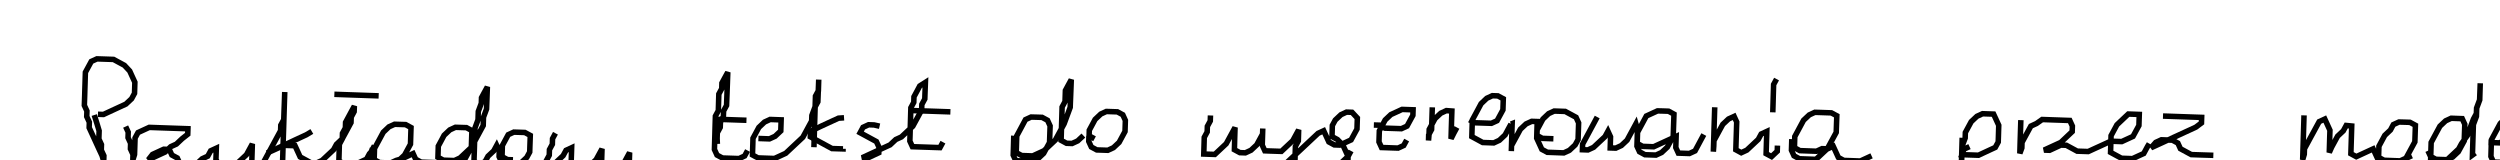
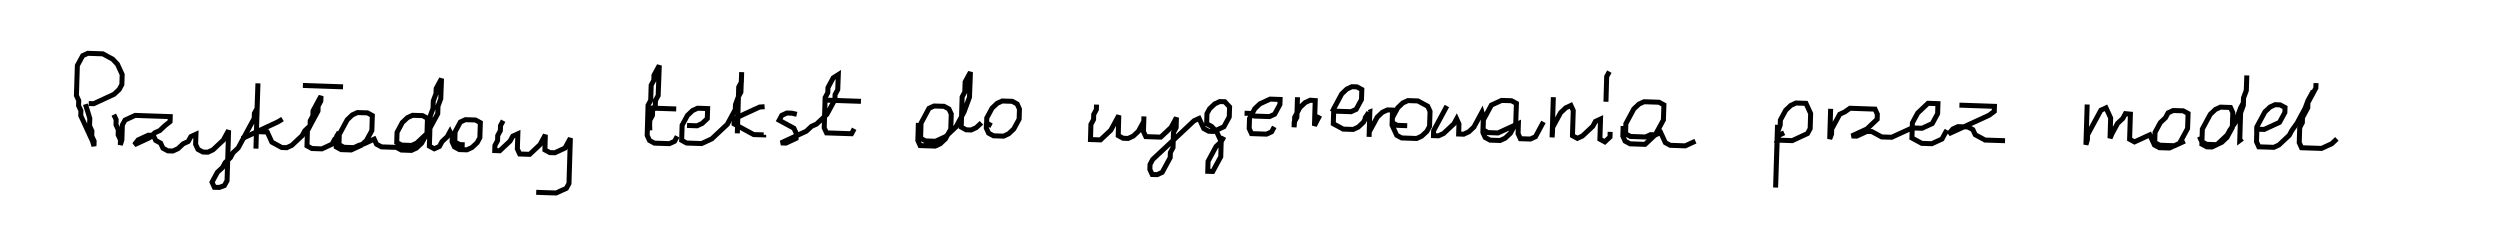
- <svg xmlns="http://www.w3.org/2000/svg" height="100%" version="1.2" width="100%" id="svg30">
+ <svg xmlns="http://www.w3.org/2000/svg" height="100" version="1.2" width="1000" id="svg30">
  <defs id="defs1" />
-   <path d="M 34.155 41.683 L 35.037 44.454 L 35.92 47.391 L 35.824 50.36 L 36.763 52.394 L 36.7 54.403 L 37.646 56.434 L 37.586 58.447 L 37 56.436 L 36.049 54.398 L 35.11 52.36 L 34.179 50.328 L 33.244 48.293 L 32.307 46.258 L 32.367 44.269 L 31.427 42.23 L 31.495 40.228 L 30.563 38.19 L 30.632 36.193 L 30.696 34.198 L 30.754 32.204 L 30.819 30.203 L 30.876 28.209 L 30.945 26.198 L 32.009 24.236 L 33.079 22.267 L 35.126 21.331 L 37.127 21.395 L 39.131 21.461 L 41.134 21.531 L 43.099 22.597 L 45.072 23.66 L 47.004 25.73 L 47.935 27.771 L 48.87 29.801 L 48.809 31.81 L 48.747 33.816 L 47.686 35.78 L 45.621 37.715 L 43.588 38.653 L 41.559 39.592 L 39.53 40.53 L 37.494 41.477 L 35.493 41.411 " fill="none" stroke="black" stroke-width="2" id="path1" />
-   <path d="M 45.527 45.859 L 46.461 47.88 L 46.393 49.891 L 47.323 51.92 L 47.26 53.935 L 48.189 55.962 L 48.13 57.974 L 48.75 55.997 L 48.816 53.997 L 48.878 51.997 L 48.943 49.998 L 50.008 48.037 L 52.042 47.096 L 54.079 46.161 L 56.081 46.229 L 58.084 46.3 L 60.087 46.37 L 62.089 46.441 L 64.092 46.508 L 66.095 46.577 L 68.097 46.645 L 68.031 48.649 L 65.984 50.262 L 63.916 52.212 L 61.883 53.144 L 59.824 55.096 L 57.794 56.03 L 55.773 56.967 L 53.738 57.902 L 55.265 55.953 L 57.304 55.016 L 59.337 54.076 L 61.341 54.141 L 62.278 56.179 L 64.243 57.245 L 65.178 59.279 L 67.15 60.344 L 69.151 60.403 L 71.184 59.469 L 73.246 57.533 L 75.283 56.594 L 76.346 54.641 L 78.383 53.703 L 78.316 55.704 L 78.248 57.721 L 79.18 59.746 L 81.146 60.811 L 83.142 60.877 L 85.179 59.934 L 87.247 57.997 L 89.312 56.059 L 90.376 54.103 L 91.439 52.148 L 91.378 54.15 L 91.315 56.166 L 91.254 58.177 L 91.193 60.188 L 91.133 62.197 L 91.069 64.21 L 91.007 66.224 L 90.946 68.238 L 90.884 70.25 L 90.821 72.263 L 89.759 74.221 L 87.74 74.974 L 85.744 74.921 L 84.81 72.876 L 85.873 70.905 L 86.939 68.931 L 89.008 66.998 L 90.076 65.025 L 92.147 63.085 L 93.208 61.118 L 95.276 59.177 L 96.336 57.212 L 97.403 55.246 L 98.465 53.278 L 99.527 51.318 L 100.601 49.341 L 101.672 47.364 L 101.743 45.357 L 102.813 43.379 L 102.886 41.37 L 102.957 39.368 L 103.034 37.359 L 103.104 35.35 L 103.176 33.344 L 103.115 35.344 L 103.047 37.35 L 102.985 39.362 L 102.89 42.366 L 102.829 44.377 L 102.77 46.385 L 102.675 49.386 L 102.614 51.397 L 102.551 53.412 L 102.492 55.424 L 102.433 57.436 L 102.373 59.456 " fill="none" stroke="black" stroke-width="2" id="path2" />
-   <path d="M 112.999 47.641 L 110.966 48.856 L 108.933 49.797 L 106.904 50.732 L 104.883 51.686 L 102.852 52.622 L 100.836 53.575 L 98.807 54.512 L 96.782 55.447 L 98.823 54.529 L 100.857 53.598 L 102.894 52.66 L 104.895 52.727 L 106.892 52.797 L 107.826 54.83 L 108.759 56.864 L 110.726 57.936 L 112.693 59.005 L 114.692 59.075 L 116.726 58.137 L 118.793 56.196 L 120.86 54.256 L 121.923 52.289 L 123.99 50.346 L 125.054 48.387 L 126.121 46.41 L 127.186 44.437 L 127.26 42.431 L 128.325 40.45 L 128.403 38.445 L 127.329 40.403 L 126.274 42.366 L 125.213 44.332 L 125.154 46.341 L 124.091 48.303 L 124.031 50.316 L 122.973 52.283 L 122.912 54.301 L 122.851 56.321 L 122.793 58.334 L 124.758 59.404 L 126.752 59.477 L 128.748 59.546 L 130.78 58.608 L 132.815 57.668 L 133.878 55.69 L 134.91 54.722 L 134.947 53.557 L 134.946 53.576 " fill="none" stroke="black" stroke-width="2" id="path3" />
-   <path d="M 121.158 34.167 L 123.192 34.247 L 125.192 34.317 L 127.194 34.385 L 129.197 34.454 L 131.198 34.524 L 133.202 34.594 L 135.207 34.663 L 137.21 34.733 " fill="none" stroke="black" stroke-width="2" id="path4" />
-   <path d="M 135.677 52.787 L 134.623 54.748 L 134.561 56.765 L 134.498 58.784 L 136.468 59.852 L 138.467 59.916 L 140.466 59.986 L 142.504 59.048 L 144.54 58.108 L 146.606 56.173 L 147.676 54.203 L 148.738 52.246 L 148.804 50.237 L 148.866 48.227 L 148.933 46.216 L 146.97 45.147 L 144.972 45.087 L 142.977 45.027 L 140.945 45.954 L 138.886 47.908 L 137.827 49.869 L 136.767 51.834 L 135.702 53.807 L 135.644 55.822 L 135.581 57.842 L 137.548 58.91 L 139.548 58.983 L 141.552 59.055 L 143.588 58.12 L 145.612 57.537 L 147.649 56.596 L 149.683 55.653 L 150.615 57.69 L 152.584 58.752 L 154.582 58.821 L 156.582 58.89 L 158.573 58.95 L 160.542 60.023 L 162.547 60.089 L 164.55 60.162 L 166.583 59.223 L 168.648 57.285 L 169.725 55.311 L 170.796 53.338 L 170.858 51.333 L 170.926 49.326 L 170.99 47.319 L 169.019 46.253 L 167.022 46.189 L 165.019 46.128 L 162.987 47.067 L 160.925 49.015 L 159.877 50.98 L 158.816 52.95 L 158.752 54.965 L 158.691 56.977 L 160.661 58.044 L 162.668 58.11 L 164.665 58.179 L 166.7 57.242 L 168.768 55.302 L 170.837 53.361 L 171.901 51.397 L 172.964 49.433 L 174.031 47.457 L 175.098 45.483 L 175.194 42.483 L 176.301 39.507 L 176.378 37.502 L 176.453 35.494 L 176.527 33.486 L 176.601 31.479 L 175.526 33.443 L 174.468 35.412 L 174.406 37.42 L 173.31 40.385 L 173.212 43.386 L 172.118 46.354 L 172.056 48.366 L 171.993 50.383 L 171.935 52.399 L 171.878 54.415 L 171.814 56.432 L 171.752 58.448 L 173.72 59.517 L 175.761 58.581 L 176.835 56.604 L 178.9 54.669 L 179.975 52.691 L 180.907 54.726 L 180.844 56.739 L 181.776 58.767 L 183.747 59.837 L 186.761 59.936 L 188.805 58.993 L 190.872 57.058 L 191.944 55.085 L 192.007 53.081 L 192.079 51.073 L 192.146 49.066 L 190.184 48.002 L 188.186 47.935 L 186.185 47.874 L 184.154 48.811 L 183.094 50.776 L 182.034 52.737 L 181.978 54.749 L 181.918 56.764 L 183.884 57.835 L 185.881 57.907 " fill="none" stroke="black" stroke-width="2" id="path5" />
-   <path d="M 201.27 48.281 L 200.209 50.25 L 200.146 52.266 L 199.086 54.231 L 199.027 56.241 L 197.963 58.209 L 197.904 60.228 L 199.906 60.302 L 201.973 58.359 L 204.039 56.421 L 205.105 54.466 L 207.139 53.525 L 207.078 55.526 L 207.005 57.552 L 206.945 59.567 L 207.876 61.594 L 209.878 61.665 L 211.877 61.734 L 213.942 59.798 L 216.006 57.859 L 217.079 55.886 L 218.144 53.933 L 218.081 55.936 L 218.022 57.952 L 217.964 59.97 L 219.938 61.036 L 221.935 61.106 L 223.969 60.164 L 226.006 59.226 L 227.076 57.252 L 228.147 55.277 L 228.083 57.285 L 228.02 59.301 L 227.959 61.309 L 227.897 63.324 L 227.839 65.333 L 227.776 67.346 L 227.715 69.358 L 227.656 71.371 L 227.596 73.387 L 226.529 75.345 L 224.497 76.253 L 222.474 77.182 L 220.479 77.13 L 218.485 77.069 L 216.488 76.994 L 214.482 76.924 " fill="none" stroke="black" stroke-width="2" id="path6" />
-   <path d="M 259.934 52.151 L 259.848 50.162 L 259.919 48.118 L 260.979 46.163 L 261.061 44.159 L 262.124 42.196 L 262.196 40.19 L 263.266 38.213 L 263.34 36.207 L 263.419 34.2 L 263.494 32.196 L 263.571 30.189 L 263.641 28.185 L 263.718 26.18 L 262.644 28.138 L 261.585 30.102 L 261.528 32.116 L 260.467 34.079 L 260.405 36.094 L 260.345 38.108 L 260.286 40.117 L 259.225 42.082 L 259.164 44.094 L 259.105 46.107 L 259.051 48.122 L 258.992 50.136 L 258.931 52.146 L 258.874 54.159 L 259.806 56.188 L 261.772 57.253 L 263.771 57.323 L 265.775 57.388 L 267.777 57.458 L 269.813 56.52 L 270.884 54.542 " fill="none" stroke="black" stroke-width="2" id="path7" />
-   <path d="M 258.448 43.17 L 260.467 43.243 L 262.471 43.308 L 264.475 43.375 L 266.478 43.444 L 268.48 43.513 L 270.484 43.579 " fill="none" stroke="black" stroke-width="2" id="path8" />
-   <path d="M 274.811 50.176 L 276.813 50.249 L 278.814 50.319 L 280.857 49.384 L 282.919 47.443 L 282.985 45.44 L 283.052 43.433 L 281.051 43.36 L 279.058 43.289 L 277.028 44.223 L 274.967 46.175 L 273.912 48.14 L 272.846 50.104 L 272.788 52.123 L 272.725 54.134 L 272.663 56.146 L 274.633 57.215 L 276.632 57.288 L 278.632 57.358 L 280.63 57.428 L 282.669 56.491 L 284.705 55.55 L 286.772 53.613 L 288.84 51.675 L 290.909 49.735 L 291.978 47.769 L 293.042 45.8 L 294.108 43.839 L 294.183 41.83 L 295.285 38.859 L 296.354 36.881 L 296.433 34.878 L 296.511 32.868 L 296.589 30.858 L 296.666 28.851 L 296.604 30.854 L 296.544 32.864 L 295.485 34.828 L 295.423 36.837 L 295.362 38.849 L 295.299 40.864 L 295.244 42.879 L 295.184 44.89 L 295.121 46.906 L 295.063 48.919 L 295.002 50.925 L 294.944 52.939 L 294.93 53.34 " fill="none" stroke="black" stroke-width="2" id="path9" />
-   <path d="M 305.84 42.685 L 303.831 42.822 L 301.795 43.757 L 299.768 44.691 L 297.739 45.628 L 295.716 46.581 L 293.695 47.535 L 293.623 49.56 L 295.582 50.632 L 297.542 51.699 L 299.505 52.766 L 301.472 53.831 L 303.469 53.894 L 305.469 53.954 L 305.469 53.925 " fill="none" stroke="black" stroke-width="2" id="path10" />
-   <path d="M 318.719 45.73 L 316.738 45.276 L 314.743 45.205 L 312.72 46.133 L 311.665 48.098 L 313.635 49.161 L 315.602 50.23 L 317.566 51.295 L 318.502 53.33 L 318.435 55.349 L 316.401 56.299 L 314.367 57.242 L 312.365 57.169 L 314.392 56.236 L 316.424 55.299 L 318.455 54.362 L 320.49 53.427 L 322.521 52.493 L 324.585 50.558 L 326.629 49.622 L 328.692 47.685 L 330.756 45.746 L 331.826 43.781 L 332.889 41.826 L 333.957 39.849 L 334.033 37.84 L 335.101 35.861 L 335.172 33.857 L 335.249 31.851 L 335.326 29.842 L 333.283 31.139 L 332.231 33.106 L 331.176 35.067 L 331.113 37.077 L 330.053 39.048 L 329.994 41.062 L 329.935 43.076 L 329.875 45.092 L 329.812 47.104 L 329.752 49.115 L 329.688 51.131 L 330.618 53.158 L 332.621 53.223 L 334.618 53.289 L 336.621 53.353 L 338.619 53.421 L 340.614 53.485 L 341.683 51.511 " fill="none" stroke="black" stroke-width="2" id="path11" />
-   <path d="M 329.359 40.027 L 331.373 40.09 L 333.373 40.16 L 336.37 40.256 L 338.374 40.325 L 340.377 40.393 L 342.379 40.463 L 344.383 40.531 " fill="none" stroke="black" stroke-width="2" id="path12" />
-   <path d="M 369.305 50.304 L 367.316 50.173 L 367.26 52.183 L 367.202 54.196 L 367.138 56.206 L 368.066 58.236 L 370.068 58.302 L 372.07 58.369 L 374.07 58.434 L 376.103 57.501 L 378.173 55.561 L 379.235 53.608 L 380.302 51.655 L 380.372 49.646 L 380.44 47.641 L 380.509 45.629 L 379.581 43.591 L 377.616 42.529 L 375.619 42.463 L 373.617 42.411 L 371.592 43.341 L 370.534 45.31 L 369.481 47.28 L 368.421 49.246 L 368.355 51.265 L 368.296 53.279 L 368.231 55.291 L 370.197 56.36 L 372.198 56.431 L 374.198 56.505 L 376.232 55.566 L 378.269 54.629 L 380.336 52.689 L 382.4 50.753 L 383.464 48.789 L 384.529 46.821 L 385.597 44.844 L 386.695 41.872 L 387.792 38.902 L 387.866 36.897 L 387.949 34.887 L 388.028 32.877 L 388.107 30.871 L 388.18 28.863 L 387.105 30.825 L 386.046 32.787 L 385.979 34.797 L 385.915 36.809 L 384.856 38.778 L 384.797 40.792 L 384.737 42.806 L 384.675 44.817 L 384.617 46.828 L 384.557 48.843 L 384.495 50.855 L 386.463 51.92 L 388.461 51.993 L 390.505 51.057 L 392.572 49.118 " fill="none" stroke="black" stroke-width="2" id="path13" />
-   <path d="M 394.569 49.228 L 394.519 51.237 L 395.446 53.264 L 397.42 54.326 L 399.424 54.389 L 401.422 54.459 L 403.453 53.519 L 405.518 51.582 L 406.587 49.607 L 407.651 47.636 L 407.717 45.63 L 407.781 43.627 L 406.855 41.588 L 404.896 40.525 L 402.898 40.46 L 400.9 40.393 L 398.875 41.324 L 396.818 43.267 L 395.762 45.232 L 394.702 47.198 L 394.645 49.218 L 396.615 50.286 " fill="none" stroke="black" stroke-width="2" id="path14" />
-   <path d="M 438.617 41.839 L 438.548 43.826 L 437.485 45.791 L 437.426 47.806 L 436.364 49.772 L 436.309 51.787 L 436.25 53.804 L 436.188 55.814 L 438.19 55.887 L 440.191 55.954 L 442.258 54.014 L 444.322 52.076 L 445.384 50.124 L 446.457 48.15 L 447.522 46.192 L 447.458 48.193 L 447.397 50.208 L 447.346 52.222 L 447.29 54.242 L 449.262 55.311 L 451.261 55.381 L 453.3 54.439 L 455.363 52.504 L 456.426 50.547 L 457.504 48.571 L 457.569 46.566 L 457.506 48.573 L 457.443 50.591 L 457.381 52.605 L 458.315 54.641 L 460.312 54.72 L 462.308 54.785 L 464.309 54.853 L 466.373 52.913 L 468.439 50.971 L 469.512 48.996 L 470.576 47.044 L 470.515 49.051 L 470.453 51.063 L 469.391 53.03 L 469.331 55.038 L 469.268 57.051 L 469.206 59.058 L 468.148 61.022 L 468.082 63.037 L 467.018 65.006 L 465.949 66.965 L 464.889 68.932 L 462.87 69.852 L 460.879 69.805 L 459.943 67.773 L 460.016 65.765 L 461.077 63.787 L 463.143 61.856 L 465.212 59.925 L 467.281 57.989 L 469.349 56.054 L 471.417 54.121 L 473.483 52.186 L 475.548 50.246 L 477.615 48.31 L 479.644 47.376 L 480.58 49.409 L 481.516 51.437 L 483.487 52.503 L 485.492 52.578 L 487.526 51.637 L 489.563 50.698 L 490.637 48.725 L 491.704 46.77 L 491.77 44.766 L 491.836 42.76 L 489.904 40.692 L 487.909 40.624 L 485.901 41.56 L 483.839 43.506 L 482.778 45.466 L 482.718 47.475 L 482.66 49.491 L 484.632 50.562 L 486.613 52.593 L 487.545 54.629 L 488.473 56.66 L 488.415 58.67 L 488.361 60.685 L 488.301 62.699 L 487.229 64.664 L 486.165 66.623 L 485.099 68.587 L 483.107 68.523 L 483.16 66.513 L 483.23 64.519 L 484.289 62.545 L 485.352 60.566 L 486.423 58.595 L 488.49 56.658 L 489.555 54.685 " fill="none" stroke="black" stroke-width="2" id="path15" />
-   <path d="M 497.818 45.297 L 499.844 45.352 L 501.808 46.428 L 503.804 46.498 L 505.809 46.564 L 507.808 46.632 L 509.841 45.694 L 510.905 43.742 L 511.968 41.789 L 512.036 39.783 L 510.039 39.715 L 508.043 39.647 L 506.014 40.589 L 503.983 41.519 L 501.924 43.466 L 500.866 45.428 L 499.802 47.395 L 499.738 49.412 L 499.674 51.423 L 500.606 53.451 L 502.609 53.517 L 504.607 53.591 L 506.605 53.655 L 508.64 52.723 L 509.708 50.754 " fill="none" stroke="black" stroke-width="2" id="path16" />
-   <path d="M 518.999 38.889 L 518.933 40.878 L 518.87 42.889 L 518.804 44.903 L 518.743 46.917 L 517.68 48.889 L 517.624 50.907 L 517.803 48.909 L 517.87 46.898 L 518.933 44.929 L 520.002 42.962 L 522.068 41.024 L 524.103 40.081 L 526.095 40.229 L 526.03 42.234 L 525.966 44.25 L 525.903 46.261 L 525.846 48.273 L 525.784 50.285 L 526.852 48.16 L 527.917 46.186 " fill="none" stroke="black" stroke-width="2" id="path17" />
-   <path d="M 532.451 43.408 L 534.426 44.483 L 536.427 44.547 L 538.423 44.614 L 540.421 44.678 L 542.461 43.743 L 543.534 41.773 L 544.593 39.82 L 544.659 37.812 L 544.723 35.803 L 542.764 34.744 L 540.767 34.679 L 538.739 35.614 L 536.683 37.566 L 535.627 39.533 L 534.569 41.5 L 533.504 43.462 L 533.442 45.474 L 533.38 47.486 L 533.321 49.501 L 535.295 50.57 L 537.263 51.638 L 539.266 51.708 L 541.269 51.779 L 543.304 50.84 L 545.369 48.904 L 546.435 46.923 L 547.506 44.957 L 547.504 44.962 L 547.938 44.79 L 547.868 46.701 L 547.817 48.724 L 547.754 50.735 L 547.696 52.746 L 547.634 54.761 L 547.695 52.759 L 548.772 50.781 L 549.845 48.811 L 550.909 46.846 L 552.972 44.905 L 555.007 43.97 L 557.012 44.039 L 556.948 46.049 L 556.886 48.06 L 556.828 50.067 L 557.758 52.09 L 558.688 54.114 L 560.656 55.183 L 562.653 55.253 L 564.654 55.327 L 566.656 55.399 L 568.688 54.462 L 570.754 52.529 L 571.826 50.556 L 571.886 48.549 L 571.953 46.546 L 572.019 44.54 L 571.089 42.5 L 569.124 41.436 L 567.163 40.377 L 565.172 40.305 L 563.171 40.243 L 561.147 41.174 L 559.091 43.122 L 558.039 45.09 L 556.975 47.057 L 556.914 49.069 L 558.882 50.133 L 560.887 50.21 L 562.884 50.283 " fill="none" stroke="black" stroke-width="2" id="path18" />
-   <path d="M 578.756 42.399 L 577.698 44.38 L 576.64 46.341 L 575.583 48.305 L 574.522 50.271 L 573.457 52.24 L 573.393 54.255 L 575.393 54.327 L 577.436 53.387 L 579.504 51.45 L 581.572 49.515 L 582.65 47.541 L 583.581 49.578 L 583.524 51.595 L 583.465 53.606 L 585.473 53.678 L 587.509 52.738 L 589.578 50.798 L 590.645 48.822 L 591.713 46.855 L 592.777 44.884 L 593.348 46.913 L 593.277 48.939 L 593.216 50.954 L 593.154 52.968 L 594.083 54.996 L 596.049 56.062 L 598.054 56.128 L 600.054 56.196 L 602.088 55.261 L 604.154 53.32 L 605.226 51.345 L 606.299 49.375 L 606.365 47.369 L 606.431 45.363 L 606.5 43.359 L 606.567 41.355 L 604.609 40.295 L 602.613 40.228 L 600.609 40.177 L 598.584 41.11 L 596.553 42.04 L 595.498 44.004 L 594.436 45.969 L 593.37 47.932 L 593.308 49.946 L 593.248 51.966 L 595.215 53.035 L 597.21 53.105 L 599.211 53.178 L 601.248 52.241 L 603.282 51.305 L 605.32 50.368 L 607.357 49.434 L 607.294 51.446 L 607.232 53.457 L 608.162 55.486 L 610.163 55.55 L 612.159 55.618 L 614.197 54.681 L 615.26 52.708 L 616.318 50.73 L 617.384 48.754 " fill="none" stroke="black" stroke-width="2" id="path19" />
-   <path d="M 621.336 38.869 L 621.272 40.861 L 621.21 42.874 L 621.145 44.886 L 621.081 46.897 L 621.025 48.91 L 620.96 50.925 L 620.898 52.938 L 620.837 54.954 L 620.988 52.964 L 621.055 50.961 L 622.122 48.99 L 623.188 47.02 L 624.267 45.049 L 626.333 43.113 L 628.369 42.175 L 629.301 44.208 L 629.233 46.216 L 629.172 48.23 L 629.108 50.241 L 629.044 52.261 L 628.984 54.27 L 630.949 55.336 L 632.975 54.396 L 635.043 52.461 L 637.107 50.522 L 638.169 48.565 L 640.206 47.627 L 640.143 49.63 L 640.079 51.65 L 640.022 53.663 L 639.956 55.679 L 641.925 56.745 L 643.991 54.805 L 644.059 52.752 " fill="none" stroke="black" stroke-width="2" id="path20" />
-   <path d="M 643.742 28.651 L 642.674 30.614 L 642.616 32.631 L 642.554 34.649 L 642.498 36.661 L 642.437 38.68 L 642.375 40.703 " fill="none" stroke="black" stroke-width="2" id="path21" />
-   <path d="M 649.26 50.409 L 649.195 52.418 L 649.131 54.431 L 650.056 56.458 L 652.022 57.529 L 654.024 57.601 L 656.025 57.673 L 658.025 57.744 L 660.089 55.805 L 662.157 53.868 L 663.221 51.915 L 664.294 49.942 L 665.359 47.98 L 665.429 45.972 L 665.498 43.962 L 665.571 41.953 L 663.606 40.894 L 661.613 40.825 L 659.621 40.758 L 657.619 40.7 L 655.589 41.636 L 653.519 43.583 L 652.461 45.553 L 651.405 47.52 L 650.343 49.486 L 650.285 51.503 L 650.226 53.515 L 652.19 54.582 L 654.19 54.653 L 656.196 54.726 L 658.197 54.8 L 660.237 53.864 L 662.234 53.934 L 664.269 52.994 L 665.204 55.033 L 666.135 57.059 L 668.103 58.129 L 670.105 58.199 L 672.101 58.269 L 674.098 58.345 L 676.135 57.408 L 678.17 56.468 " fill="none" stroke="black" stroke-width="2" id="path22" />
-   <path d="M 711.012 49.915 L 710.946 51.903 L 710.887 53.917 L 710.824 55.932 L 710.73 58.932 L 710.637 61.934 L 710.545 64.935 L 710.483 66.948 L 710.424 68.964 L 710.361 70.983 L 710.301 72.999 L 710.238 75.02 L 710.309 73.027 L 710.375 71.018 L 710.474 68.019 L 710.574 65.015 L 710.64 63.015 L 710.709 61.014 L 710.815 58.015 L 710.879 56.01 L 710.977 53.005 L 712.087 50.029 L 712.15 48.022 L 713.216 46.055 L 714.28 44.089 L 716.348 42.145 L 718.382 41.206 L 720.382 41.274 L 722.384 41.342 L 723.321 43.371 L 724.252 45.405 L 724.189 47.417 L 724.132 49.431 L 724.065 51.461 L 722.994 53.422 L 720.968 54.357 L 718.938 55.302 L 716.914 56.25 L 714.919 56.179 L 712.927 56.112 L 710.93 56.042 L 711.627 54.062 L 713.654 53.126 " fill="none" stroke="black" stroke-width="2" id="path23" />
-   <path d="M 732.258 43.529 L 732.192 45.524 L 732.129 47.54 L 732.067 49.551 L 732.003 51.564 L 731.946 53.576 L 731.889 55.586 L 732.622 53.608 L 732.681 51.605 L 733.748 49.636 L 734.813 47.672 L 735.891 45.697 L 737.93 44.757 L 739.98 43.305 L 741.985 43.374 L 743.988 43.445 L 745.995 43.514 L 747.998 43.585 L 750 43.654 L 750.934 45.688 L 750.866 47.699 L 748.802 49.649 L 746.741 51.598 L 744.718 52.528 L 742.691 53.457 L 740.667 54.389 L 742.669 54.455 L 744.701 53.518 L 746.741 52.576 L 748.738 52.639 L 750.703 53.707 L 752.672 54.775 L 754.674 54.844 L 756.674 54.909 L 758.708 53.971 L 760.751 53.04 L 762.79 52.107 L 764.825 51.167 L 766.826 51.235 L 768.823 51.302 L 770.858 50.364 L 772.901 49.426 L 773.973 47.454 L 775.045 45.481 L 775.109 43.474 L 775.178 41.465 L 773.184 41.392 L 771.192 41.324 L 769.13 43.273 L 767.07 45.226 L 766.01 47.188 L 764.95 49.156 L 764.89 51.172 L 764.829 53.189 L 764.768 55.205 L 766.737 56.273 L 768.713 57.347 L 770.714 57.415 L 772.715 57.485 L 774.751 56.55 L 776.794 55.618 L 777.857 53.646 L 777.86 53.648 L 778.789 52.035 " fill="none" stroke="black" stroke-width="2" id="path24" />
-   <path d="M 783.766 42.057 L 785.773 42.121 L 787.773 42.191 L 789.776 42.26 L 791.777 42.327 L 793.777 42.398 L 795.778 42.467 L 797.778 42.535 L 797.716 44.538 L 795.673 46.072 L 793.646 47.012 L 791.616 47.943 L 789.595 48.876 L 787.567 49.802 L 785.537 50.741 L 783.513 51.677 L 781.48 52.61 L 779.453 53.536 L 781.148 51.591 L 783.187 50.653 L 785.185 50.721 L 787.186 50.791 L 789.155 51.854 L 790.086 53.888 L 792.054 54.957 L 794.018 56.021 L 796.018 56.089 L 798.02 56.155 L 800.017 56.215 L 802.015 56.279 " fill="none" stroke="black" stroke-width="2" id="path25" />
-   <path d="M 834.87 41.801 L 834.81 43.791 L 834.748 45.8 L 834.687 47.808 L 834.624 49.817 L 834.564 51.832 L 834.5 53.853 L 834.438 55.871 L 834.373 57.889 L 834.963 55.908 L 835.026 53.904 L 836.095 51.935 L 837.162 49.96 L 838.24 47.983 L 839.303 46.025 L 840.367 44.074 L 842.402 43.137 L 843.335 45.173 L 844.263 47.208 L 844.197 49.225 L 844.137 51.239 L 844.077 53.253 L 844.017 55.27 L 844.896 53.294 L 845.966 51.327 L 847.034 49.357 L 849.098 47.417 L 850.162 45.464 L 852.156 45.659 L 852.094 47.658 L 852.034 49.666 L 851.971 51.675 L 851.908 53.688 L 851.845 55.7 L 853.807 56.766 L 855.84 55.827 L 857.874 54.885 L 859.915 53.948 L 860.85 55.986 L 861.781 58.01 L 863.749 59.077 L 865.748 59.144 L 867.744 59.205 L 869.781 58.263 L 871.82 57.321 L 872.893 55.349 L 873.965 53.376 L 875.03 51.409 L 875.1 49.402 L 875.167 47.4 L 875.233 45.393 L 873.267 44.328 L 871.271 44.265 L 869.273 44.213 L 867.24 45.146 L 866.19 47.108 L 864.13 49.053 L 863.069 51.019 L 862.011 52.984 L 861.947 54.998 L 861.886 57.006 L 863.852 58.075 L 865.85 58.153 L 867.851 58.229 L 869.85 58.297 L 871.876 57.362 L 873.908 56.43 " fill="none" stroke="black" stroke-width="2" id="path26" />
-   <path d="M 879.766 54.627 L 880.7 56.662 L 882.673 57.734 L 884.676 57.801 L 886.677 57.866 L 888.71 56.926 L 890.776 54.986 L 891.85 53.015 L 892.913 51.062 L 892.985 49.056 L 893.055 47.049 L 893.121 45.041 L 892.194 42.995 L 890.198 42.923 L 888.205 42.85 L 886.178 43.782 L 884.114 45.73 L 883.054 47.689 L 881.991 49.656 L 880.935 51.625 L 880.874 53.639 L 880.811 55.653 L 880.753 57.669 L 882.722 58.737 L 884.726 58.805 L 886.762 57.866 L 888.828 55.93 L 890.895 53.994 L 891.958 52.025 L 894.06 49.091 L 895.154 46.116 L 896.251 43.145 L 897.32 41.17 L 897.397 39.163 L 898.496 36.195 L 898.571 34.184 L 898.65 32.177 L 898.724 30.173 L 898.66 32.174 L 898.598 34.189 L 898.537 36.201 L 897.437 39.169 L 897.34 42.167 L 896.242 45.134 L 896.177 47.146 L 896.082 50.15 L 896.018 52.16 L 895.957 54.177 L 895.898 56.192 L 896.922 55.44 " fill="none" stroke="black" stroke-width="2" id="path27" />
-   <path d="M 901.685 51.642 L 903.693 51.704 L 905.694 51.768 L 907.729 50.829 L 909.768 49.89 L 911.808 48.949 L 912.88 46.975 L 913.943 45.012 L 914.009 43 L 912.042 41.946 L 910.046 41.874 L 908.018 42.814 L 905.962 44.756 L 904.901 46.718 L 903.84 48.687 L 902.776 50.656 L 902.714 52.675 L 902.654 54.69 L 902.597 56.703 L 903.528 58.733 L 905.53 58.794 L 907.531 58.864 L 909.534 58.933 L 911.567 57.992 L 913.635 56.05 L 915.703 54.113 L 916.767 52.14 L 918.869 49.196 L 919.929 47.229 L 920.989 45.26 L 922.055 43.293 L 923.15 40.32 L 924.22 38.348 L 925.288 36.371 " fill="none" stroke="black" stroke-width="2" id="path28" />
-   <path d="M 926.401 33.233 L 926.351 35.191 L 925.3 37.155 L 924.238 39.119 L 923.175 41.085 L 923.114 43.1 L 922.058 45.066 L 921.001 47.036 L 920.938 49.053 L 919.885 51.019 L 919.822 53.034 L 919.758 55.05 L 919.692 57.068 L 920.623 59.097 L 922.628 59.168 L 924.626 59.235 L 926.627 59.3 L 928.621 59.367 L 930.656 58.427 L 932.692 57.492 L 934.755 55.557 " fill="none" stroke="black" stroke-width="2" id="path29" />
+   <path d="m 34.155,41.683 0.882,2.771 0.882,2.937 -0.096,2.969 0.939,2.034 -0.063,2.009 0.947,2.031 -0.06,2.013 -0.586,-2.011 -0.951,-2.038 -0.94,-2.038 -0.93,-2.032 -0.935,-2.035 -0.937,-2.035 0.06,-1.989 -0.94,-2.039 0.068,-2.002 -0.932,-2.038 0.069,-1.997 0.064,-1.996 0.057,-1.993 0.066,-2.001 0.057,-1.994 0.069,-2.011 1.064,-1.961 1.069,-1.969 2.047,-0.936 2.001,0.064 2.004,0.066 2.003,0.07 1.965,1.066 1.973,1.063 1.932,2.07 0.931,2.041 0.935,2.03 -0.061,2.009 -0.062,2.006 -1.061,1.964 -2.065,1.935 -2.033,0.938 -2.028,0.939 -2.029,0.938 -2.036,0.947 -2.001,-0.066" fill="none" stroke="#000000" stroke-width="2" id="path1" />
+   <path d="m 45.527,45.859 0.934,2.022 -0.068,2.011 0.93,2.029 -0.063,2.015 0.929,2.027 -0.059,2.011 0.619,-1.977 0.066,-2 0.062,-2 0.065,-1.999 1.065,-1.961 2.034,-0.941 2.037,-0.935 2.002,0.068 2.003,0.071 2.003,0.07 2.002,0.07 2.003,0.067 2.002,0.069 2.003,0.068 -0.067,2.004 -2.046,1.613 -2.068,1.95 -2.033,0.932 -2.059,1.952 -2.03,0.934 -2.022,0.938 -2.035,0.934 1.527,-1.948 2.039,-0.937 2.033,-0.94 2.004,0.065 0.938,2.038 1.965,1.066 0.935,2.034 1.972,1.065 2.001,0.059 2.033,-0.934 2.062,-1.936 2.038,-0.939 1.062,-1.953 2.038,-0.938 -0.067,2.001 -0.068,2.017 0.932,2.024 1.966,1.065 1.996,0.066 2.037,-0.943 2.068,-1.937 2.065,-1.939 1.064,-1.956 1.063,-1.955 -0.061,2.002 -0.063,2.016 -0.06,2.011 -0.061,2.011 -0.06,2.009 -0.064,2.013 -0.062,2.014 -0.061,2.013 -0.062,2.012 -0.063,2.013 -1.062,1.958 -2.019,0.753 -1.996,-0.053 -0.934,-2.044 1.063,-1.971 1.066,-1.975 2.07,-1.933 1.067,-1.973 2.071,-1.94 1.061,-1.967 2.068,-1.941 1.061,-1.965 1.067,-1.966 1.062,-1.968 1.062,-1.96 1.073,-1.976 1.071,-1.978 0.071,-2.007 1.07,-1.978 0.073,-2.008 0.071,-2.003 0.078,-2.009 0.069,-2.009 0.072,-2.006 -0.061,2 -0.068,2.006 -0.062,2.011 -0.095,3.004 -0.061,2.012 -0.059,2.008 -0.095,3 -0.062,2.011 -0.063,2.015 -0.06,2.012 -0.059,2.012 -0.059,2.02" fill="none" stroke="#000000" stroke-width="2" id="path2" />
+   <path d="m 112.999,47.641 -2.034,1.215 -2.033,0.941 -2.029,0.935 -2.02,0.953 -2.031,0.937 -2.016,0.953 -2.029,0.937 -2.025,0.935 2.041,-0.918 2.034,-0.931 2.037,-0.938 2.001,0.068 1.997,0.07 0.934,2.032 0.934,2.035 1.967,1.072 1.967,1.069 1.999,0.07 2.034,-0.939 2.067,-1.941 2.068,-1.94 1.062,-1.966 2.067,-1.943 1.064,-1.959 1.067,-1.977 1.065,-1.973 0.074,-2.006 1.065,-1.981 0.078,-2.005 -1.074,1.958 -1.055,1.963 -1.061,1.966 -0.059,2.009 -1.063,1.963 -0.06,2.013 -1.059,1.967 -0.061,2.017 -0.061,2.02 -0.058,2.013 1.965,1.071 1.994,0.072 1.996,0.069 2.032,-0.938 2.035,-0.94 1.062,-1.977 1.032,-0.968 0.037,-1.165 -0.001,0.019" fill="none" stroke="#000000" stroke-width="2" id="path3" />
+   <path d="m 121.158,34.167 2.034,0.08 2,0.07 2.002,0.068 2.002,0.069 2.001,0.071 2.004,0.069 2.006,0.07 2.003,0.069" fill="none" stroke="#000000" stroke-width="2" id="path4" />
+   <path d="m 135.677,52.787 -1.054,1.96 -0.062,2.017 -0.064,2.019 1.97,1.067 1.999,0.064 1.998,0.07 2.038,-0.938 2.036,-0.94 2.066,-1.935 1.07,-1.971 1.062,-1.957 0.067,-2.009 0.062,-2.01 0.067,-2.011 -1.963,-1.069 -1.998,-0.06 -1.995,-0.06 -2.032,0.927 -2.059,1.954 -1.058,1.961 -1.061,1.965 -1.065,1.973 -0.058,2.015 -0.063,2.019 1.966,1.069 2.001,0.073 2.004,0.072 2.036,-0.935 2.024,-0.583 2.037,-0.941 2.034,-0.943 0.932,2.037 1.969,1.062 1.998,0.069 2.001,0.069 1.991,0.06 1.969,1.073 2.005,0.066 2.003,0.073 2.033,-0.939 2.066,-1.938 1.076,-1.974 1.071,-1.973 0.063,-2.005 0.068,-2.007 0.064,-2.007 -1.971,-1.066 -1.997,-0.065 -2.003,-0.06 -2.032,0.938 -2.062,1.948 -1.049,1.965 -1.061,1.969 -0.064,2.015 -0.061,2.013 1.97,1.066 2.006,0.067 1.997,0.069 2.035,-0.937 2.068,-1.939 2.069,-1.941 1.064,-1.964 1.063,-1.964 1.068,-1.976 1.067,-1.974 0.096,-3.001 1.107,-2.976 0.076,-2.005 0.075,-2.007 0.074,-2.008 0.075,-2.007 -1.076,1.963 -1.058,1.969 -0.062,2.009 -1.096,2.965 -0.098,3.001 -1.094,2.968 -0.062,2.012 -0.063,2.018 -0.058,2.016 -0.057,2.016 -0.065,2.017 -0.062,2.017 1.968,1.068 2.041,-0.936 1.075,-1.977 2.064,-1.935 1.076,-1.977 0.932,2.034 -0.063,2.013 0.932,2.028 1.971,1.07 3.014,0.099 2.044,-0.943 2.066,-1.935 1.072,-1.973 0.063,-2.004 0.071,-2.008 0.067,-2.006 -1.962,-1.065 -1.998,-0.066 -2.001,-0.061 -2.031,0.937 -1.06,1.965 -1.06,1.96 -0.056,2.012 -0.06,2.015 1.966,1.071 1.996,0.072" fill="none" stroke="#000000" stroke-width="2" id="path5" />
+   <path d="m 201.27,48.281 -1.061,1.969 -0.063,2.017 -1.061,1.964 -0.059,2.01 -1.064,1.968 -0.06,2.019 2.003,0.074 2.066,-1.943 2.067,-1.938 1.066,-1.955 2.034,-0.94 -0.062,2.001 -0.072,2.025 -0.06,2.015 0.931,2.027 2.001,0.072 1.999,0.069 2.065,-1.936 2.064,-1.939 1.073,-1.973 1.065,-1.953 -0.062,2.003 -0.059,2.017 -0.058,2.017 1.973,1.067 1.998,0.069 2.034,-0.942 2.037,-0.938 1.07,-1.974 1.071,-1.974 -0.064,2.008 -0.063,2.016 -0.061,2.008 -0.062,2.014 -0.058,2.009 -0.063,2.013 -0.061,2.012 -0.059,2.014 -0.06,2.016 -1.067,1.958 -2.032,0.908 -2.023,0.93 -1.995,-0.052 -1.994,-0.061 -1.997,-0.075 -2.006,-0.07" fill="none" stroke="#000000" stroke-width="2" id="path6" />
+   <path d="m 259.934,52.151 -0.085,-1.989 0.07,-2.044 1.06,-1.954 0.082,-2.004 1.063,-1.963 0.072,-2.006 1.07,-1.977 0.073,-2.006 0.08,-2.007 0.075,-2.004 0.077,-2.007 0.07,-2.004 0.077,-2.005 -1.075,1.959 -1.059,1.964 -0.057,2.014 -1.061,1.963 -0.062,2.015 -0.059,2.013 -0.059,2.01 -1.061,1.965 -0.061,2.012 -0.059,2.012 -0.055,2.015 -0.059,2.015 -0.061,2.01 -0.058,2.013 0.932,2.029 1.966,1.066 1.999,0.07 2.004,0.064 2.002,0.07 2.036,-0.937 1.072,-1.979" fill="none" stroke="#000000" stroke-width="2" id="path7" />
+   <path d="m 258.448,43.17 2.02,0.073 2.004,0.065 2.004,0.067 2.003,0.069 2.001,0.068 2.004,0.067" fill="none" stroke="#000000" stroke-width="2" id="path8" />
+   <path d="m 274.811,50.176 2.002,0.073 2.001,0.07 2.042,-0.935 2.063,-1.942 0.065,-2.003 0.067,-2.006 -2.001,-0.073 -1.993,-0.072 -2.03,0.934 -2.06,1.952 -1.056,1.965 -1.066,1.963 -0.058,2.019 -0.063,2.011 -0.063,2.012 1.97,1.069 2,0.073 2,0.07 1.998,0.07 2.039,-0.937 2.036,-0.94 2.067,-1.937 2.068,-1.938 2.069,-1.94 1.069,-1.966 1.065,-1.968 1.066,-1.961 0.075,-2.009 1.102,-2.971 1.069,-1.978 0.079,-2.003 0.079,-2.01 0.077,-2.01 0.077,-2.007 -0.062,2.003 -0.06,2.01 -1.059,1.964 -0.062,2.01 -0.061,2.012 -0.063,2.014 -0.055,2.015 -0.06,2.012 -0.063,2.016 -0.058,2.013 -0.062,2.005 -0.057,2.015 -0.015,0.4" fill="none" stroke="#000000" stroke-width="2" id="path9" />
+   <path d="m 305.84,42.685 -2.009,0.137 -2.036,0.935 -2.027,0.935 -2.029,0.936 -2.023,0.953 -2.022,0.954 -0.072,2.025 1.959,1.072 1.96,1.067 1.963,1.068 1.967,1.064 1.997,0.063 1.999,0.061 10e-6,-0.029" fill="none" stroke="#000000" stroke-width="2" id="path10" />
+   <path d="m 318.719,45.73 -1.981,-0.453 -1.996,-0.071 -2.022,0.928 -1.056,1.965 1.97,1.064 1.967,1.069 1.964,1.065 0.935,2.035 -0.067,2.018 -2.034,0.95 -2.034,0.943 -2.002,-0.073 2.027,-0.933 2.031,-0.937 2.031,-0.937 2.035,-0.935 2.032,-0.934 2.064,-1.935 2.043,-0.936 2.063,-1.937 2.064,-1.939 1.07,-1.965 1.062,-1.955 1.069,-1.977 0.076,-2.009 1.068,-1.979 0.071,-2.004 0.077,-2.006 0.077,-2.009 -2.042,1.297 -1.052,1.967 -1.055,1.961 -0.063,2.01 -1.06,1.971 -0.059,2.014 -0.059,2.014 -0.06,2.016 -0.063,2.012 -0.06,2.011 -0.064,2.016 0.93,2.028 2.003,0.065 1.996,0.066 2.004,0.064 1.998,0.068 1.996,0.064 1.069,-1.974" fill="none" stroke="#000000" stroke-width="2" id="path11" />
+   <path d="m 329.359,40.027 2.014,0.064 2.001,0.07 2.996,0.095 2.004,0.069 2.003,0.068 2.002,0.07 2.003,0.068" fill="none" stroke="#000000" stroke-width="2" id="path12" />
+   <path d="m 369.305,50.304 -1.989,-0.131 -0.056,2.01 -0.058,2.012 -0.064,2.01 0.928,2.03 2.002,0.066 2.002,0.068 1.999,0.065 2.033,-0.933 2.07,-1.941 1.062,-1.953 1.066,-1.953 0.071,-2.009 0.067,-2.005 0.069,-2.012 -0.928,-2.038 -1.964,-1.062 -1.997,-0.065 -2.002,-0.053 -2.025,0.931 -1.058,1.969 -1.053,1.969 -1.06,1.967 -0.066,2.019 -0.059,2.014 -0.065,2.013 1.966,1.069 2.001,0.071 2,0.074 2.033,-0.939 2.037,-0.937 2.067,-1.94 2.065,-1.936 1.063,-1.964 1.065,-1.968 1.068,-1.977 1.098,-2.972 1.097,-2.97 0.074,-2.005 0.083,-2.01 0.079,-2.01 0.079,-2.006 0.073,-2.008 -1.074,1.962 -1.059,1.962 -0.067,2.01 -0.064,2.012 -1.059,1.968 -0.06,2.014 -0.06,2.015 -0.062,2.011 -0.058,2.01 -0.06,2.015 -0.061,2.013 1.968,1.064 1.997,0.073 2.044,-0.936 2.067,-1.939" fill="none" stroke="#000000" stroke-width="2" id="path13" />
+   <path d="m 394.569,49.228 -0.05,2.009 0.927,2.028 1.974,1.062 2.004,0.063 1.998,0.07 2.031,-0.94 2.065,-1.938 1.069,-1.974 1.064,-1.971 0.066,-2.006 0.064,-2.003 -0.926,-2.039 -1.959,-1.062 -1.998,-0.065 -1.998,-0.068 -2.025,0.932 -2.057,1.943 -1.056,1.965 -1.06,1.966 -0.057,2.021 1.971,1.068" fill="none" stroke="#000000" stroke-width="2" id="path14" />
+   <path d="m 438.617,41.839 -0.069,1.987 -1.063,1.965 -0.059,2.015 -1.062,1.965 -0.054,2.016 -0.059,2.016 -0.062,2.01 2.002,0.073 2,0.067 2.067,-1.94 2.064,-1.938 1.062,-1.952 1.073,-1.974 1.065,-1.958 -0.064,2.001 -0.061,2.015 -0.051,2.014 -0.056,2.021 1.972,1.068 1.999,0.07 2.039,-0.942 2.064,-1.935 1.062,-1.957 1.078,-1.976 0.066,-2.006 -0.064,2.007 -0.062,2.018 -0.063,2.014 0.934,2.036 1.997,0.078 1.996,0.066 2.001,0.067 2.064,-1.94 2.065,-1.941 1.074,-1.975 1.064,-1.952 -0.061,2.007 -0.062,2.012 -1.062,1.967 -0.06,2.008 -0.063,2.013 -0.062,2.007 -1.059,1.964 -0.066,2.016 -1.064,1.969 -1.069,1.959 -1.06,1.967 -2.018,0.92 -1.992,-0.047 -0.936,-2.032 0.073,-2.008 1.062,-1.978 2.065,-1.931 2.069,-1.931 2.069,-1.936 2.069,-1.935 2.068,-1.932 2.066,-1.935 2.065,-1.94 2.067,-1.937 2.029,-0.934 0.936,2.033 0.936,2.028 1.971,1.065 2.005,0.075 2.034,-0.941 2.037,-0.938 1.073,-1.973 1.067,-1.955 0.066,-2.004 0.066,-2.006 -1.931,-2.068 -1.995,-0.068 -2.008,0.936 -2.062,1.946 -1.061,1.959 -0.06,2.01 -0.058,2.015 1.972,1.072 1.981,2.031 0.931,2.036 0.928,2.03 -0.058,2.011 -0.054,2.015 -0.059,2.013 -1.072,1.965 -1.064,1.959 -1.066,1.964 -1.993,-0.063 0.054,-2.01 0.07,-1.995 1.059,-1.974 1.063,-1.978 1.071,-1.972 2.066,-1.936 1.065,-1.973" fill="none" stroke="#000000" stroke-width="2" id="path15" />
+   <path d="m 497.818,45.297 2.026,0.055 1.963,1.076 1.997,0.07 2.005,0.067 2,0.068 2.033,-0.939 1.064,-1.952 1.063,-1.953 0.069,-2.007 -1.998,-0.068 -1.995,-0.068 -2.03,0.942 -2.031,0.93 -2.059,1.947 -1.058,1.961 -1.064,1.967 -0.064,2.017 -0.063,2.011 0.932,2.028 2.003,0.066 1.998,0.074 1.997,0.064 2.035,-0.932 1.068,-1.969" fill="none" stroke="#000000" stroke-width="2" id="path16" />
+   <path d="m 518.999,38.889 -0.066,1.989 -0.063,2.012 -0.066,2.013 -0.061,2.014 -1.064,1.972 -0.056,2.019 0.179,-1.999 0.068,-2.011 1.063,-1.969 1.069,-1.967 2.066,-1.938 2.035,-0.943 1.991,0.148 -0.065,2.005 -0.065,2.016 -0.062,2.011 -0.058,2.012 -0.061,2.012 1.067,-2.126 1.065,-1.974" fill="none" stroke="#000000" stroke-width="2" id="path17" />
+   <path d="m 532.451,43.408 1.976,1.074 2,0.064 1.997,0.067 1.997,0.065 2.04,-0.935 1.073,-1.97 1.059,-1.953 0.066,-2.008 0.064,-2.008 -1.96,-1.059 -1.996,-0.065 -2.029,0.935 -2.056,1.952 -1.056,1.967 -1.058,1.967 -1.064,1.961 -0.063,2.012 -0.062,2.011 -0.059,2.015 1.974,1.069 1.968,1.068 2.003,0.07 2.003,0.07 2.035,-0.939 2.065,-1.936 1.066,-1.981 1.07,-1.966 -0.002,0.005 0.434,-0.172 -0.07,1.91 -0.051,2.023 -0.063,2.011 -0.058,2.011 -0.062,2.015 0.061,-2.003 1.076,-1.978 1.074,-1.97 1.063,-1.966 2.064,-1.941 2.034,-0.935 2.005,0.07 -0.064,2.01 -0.062,2.011 -0.058,2.008 0.93,2.023 0.93,2.023 1.968,1.069 1.998,0.07 2,0.074 2.002,0.073 2.032,-0.937 2.066,-1.933 1.072,-1.974 0.06,-2.006 0.067,-2.003 0.066,-2.007 -0.929,-2.04 -1.965,-1.064 -1.961,-1.06 -1.991,-0.071 -2.001,-0.062 -2.024,0.931 -2.056,1.948 -1.051,1.968 -1.064,1.967 -0.062,2.012 1.968,1.064 2.005,0.077 1.998,0.073" fill="none" stroke="#000000" stroke-width="2" id="path18" />
+   <path d="m 578.756,42.399 -1.059,1.98 -1.058,1.962 -1.057,1.964 -1.061,1.966 -1.065,1.968 -0.064,2.016 1.999,0.071 2.044,-0.94 2.068,-1.937 2.068,-1.935 1.077,-1.974 0.931,2.038 -0.057,2.017 -0.058,2.011 2.008,0.072 2.036,-0.94 2.068,-1.94 1.067,-1.976 1.068,-1.967 1.063,-1.971 0.571,2.029 -0.071,2.026 -0.061,2.014 -0.062,2.014 0.929,2.029 1.967,1.065 2.005,0.066 2,0.068 2.034,-0.935 2.066,-1.941 1.072,-1.975 1.073,-1.97 0.066,-2.006 0.067,-2.006 0.068,-2.004 0.068,-2.004 -1.958,-1.06 -1.996,-0.067 -2.004,-0.05 -2.025,0.933 -2.031,0.93 -1.056,1.963 -1.062,1.965 -1.066,1.963 -0.062,2.015 -0.06,2.019 1.967,1.07 1.995,0.07 2.001,0.073 2.037,-0.937 2.034,-0.937 2.038,-0.936 2.036,-0.934 -0.063,2.012 -0.062,2.011 0.93,2.029 2.002,0.064 1.995,0.068 2.038,-0.937 1.062,-1.973 1.058,-1.978 1.066,-1.976" fill="none" stroke="#000000" stroke-width="2" id="path19" />
+   <path d="m 621.336,38.869 -0.063,1.991 -0.062,2.013 -0.066,2.011 -0.063,2.012 -0.056,2.013 -0.065,2.015 -0.062,2.013 -0.061,2.016 0.151,-1.99 0.067,-2.003 1.067,-1.971 1.066,-1.97 1.078,-1.971 2.066,-1.936 2.036,-0.938 0.932,2.033 -0.067,2.008 -0.061,2.014 -0.064,2.011 -0.064,2.02 -0.06,2.009 1.965,1.065 2.027,-0.94 2.068,-1.935 2.064,-1.939 1.062,-1.956 2.038,-0.938 -0.063,2.003 -0.064,2.019 -0.057,2.014 -0.066,2.016 1.969,1.066 2.066,-1.941 0.068,-2.053" fill="none" stroke="#000000" stroke-width="2" id="path20" />
+   <path d="m 643.742,28.651 -1.068,1.962 -0.058,2.017 -0.062,2.018 -0.056,2.012 -0.061,2.019 -0.062,2.022" fill="none" stroke="#000000" stroke-width="2" id="path21" />
+   <path d="m 649.26,50.409 -0.066,2.009 -0.064,2.014 0.925,2.027 1.967,1.071 2.001,0.072 2.002,0.072 1.999,0.071 2.065,-1.939 2.068,-1.937 1.064,-1.953 1.073,-1.974 1.065,-1.962 0.07,-2.007 0.068,-2.01 0.073,-2.009 -1.965,-1.06 -1.994,-0.069 -1.991,-0.067 -2.003,-0.058 -2.03,0.936 -2.07,1.947 -1.058,1.97 -1.055,1.967 -1.063,1.966 -0.058,2.017 -0.059,2.012 1.964,1.067 2.001,0.071 2.005,0.072 2.002,0.074 2.04,-0.936 1.997,0.07 2.035,-0.94 0.935,2.039 0.931,2.025 1.968,1.071 2.002,0.069 1.997,0.07 1.997,0.076 2.037,-0.936 2.035,-0.94" fill="none" stroke="#000000" stroke-width="2" id="path22" />
+   <path d="m 711.012,49.915 -0.066,1.987 -0.06,2.014 -0.063,2.015 -0.094,3 -0.093,3.002 -0.092,3.001 -0.062,2.013 -0.059,2.016 -0.062,2.019 -0.06,2.017 -0.062,2.021 0.07,-1.993 0.067,-2.009 0.098,-2.999 0.101,-3.004 0.066,-2 0.069,-2.001 0.106,-2.998 0.064,-2.005 0.098,-3.005 1.11,-2.975 0.063,-2.007 1.066,-1.968 1.064,-1.966 2.067,-1.943 2.035,-0.94 1.999,0.069 2.002,0.068 0.937,2.03 0.931,2.033 -0.063,2.013 -0.057,2.013 -0.067,2.03 -1.071,1.961 -2.026,0.935 -2.029,0.945 -2.025,0.948 -1.994,-0.071 -1.992,-0.067 -1.998,-0.07 0.697,-1.98 2.027,-0.936" fill="none" stroke="#000000" stroke-width="2" id="path23" />
+   <path d="m 732.258,43.529 -0.066,1.995 -0.063,2.016 -0.062,2.012 -0.064,2.013 -0.058,2.012 -0.057,2.01 0.734,-1.978 0.059,-2.003 1.067,-1.97 1.065,-1.964 1.079,-1.974 2.038,-0.94 2.051,-1.453 2.005,0.069 2.003,0.07 2.008,0.069 2.002,0.071 2.002,0.069 0.934,2.034 -0.068,2.011 -2.064,1.949 -2.061,1.949 -2.023,0.93 -2.027,0.929 -2.024,0.931 2.003,0.067 2.032,-0.937 2.04,-0.942 1.997,0.063 1.965,1.068 1.969,1.068 2.002,0.069 2,0.066 2.035,-0.938 2.043,-0.931 2.039,-0.933 2.035,-0.94 2,0.068 1.997,0.066 2.035,-0.938 2.043,-0.937 1.072,-1.973 1.072,-1.973 0.064,-2.007 0.069,-2.009 -1.994,-0.073 -1.991,-0.069 -2.062,1.95 -2.061,1.953 -1.06,1.962 -1.06,1.967 -0.06,2.016 -0.061,2.018 -0.061,2.015 1.97,1.068 1.975,1.074 2.001,0.068 2.001,0.069 2.036,-0.934 2.042,-0.933 1.063,-1.972 0.004,0.003 0.929,-1.614" fill="none" stroke="#000000" stroke-width="2" id="path24" />
+   <path d="m 783.766,42.057 2.006,0.064 2,0.07 2.004,0.07 2,0.067 2,0.071 2.001,0.069 2,0.068 -0.062,2.004 -2.043,1.534 -2.027,0.94 -2.03,0.931 -2.022,0.933 -2.027,0.926 -2.03,0.939 -2.024,0.936 -2.033,0.933 -2.027,0.926 1.695,-1.945 2.039,-0.938 1.998,0.068 2.001,0.069 1.969,1.064 0.931,2.034 1.968,1.069 1.965,1.064 2,0.068 2.002,0.066 1.997,0.06 1.998,0.063" fill="none" stroke="#000000" stroke-width="2" id="path25" />
+   <path d="m 834.87,41.801 -0.06,1.991 -0.063,2.009 -0.061,2.007 -0.064,2.01 -0.06,2.015 -0.063,2.02 -0.063,2.018 -0.065,2.017 0.59,-1.98 0.063,-2.004 1.07,-1.969 1.067,-1.975 1.078,-1.977 1.063,-1.958 1.064,-1.951 2.035,-0.937 0.933,2.035 0.928,2.035 -0.066,2.017 -0.06,2.014 -0.059,2.014 -0.061,2.017 0.879,-1.977 1.07,-1.967 1.068,-1.97 2.064,-1.94 1.064,-1.952 1.994,0.195 -0.062,1.999 -0.06,2.008 -0.062,2.008 -0.063,2.014 -0.064,2.011 1.962,1.066 2.033,-0.939 2.034,-0.942 2.04,-0.937 0.935,2.038 0.931,2.024 1.968,1.067 1.999,0.066 1.996,0.061 2.038,-0.942 2.039,-0.941 1.073,-1.972 1.071,-1.973 1.065,-1.967 0.07,-2.007 0.067,-2.002 0.066,-2.007 -1.965,-1.065 -1.997,-0.063 -1.998,-0.052 -2.033,0.933 -1.05,1.962 -2.06,1.945 -1.062,1.965 -1.058,1.965 -0.064,2.014 -0.061,2.008 1.966,1.069 1.998,0.078 2,0.076 1.999,0.068 2.026,-0.935 2.031,-0.931" fill="none" stroke="#000000" stroke-width="2" id="path26" />
+   <path d="m 879.766,54.627 0.934,2.035 1.973,1.072 2.002,0.067 2.001,0.065 2.033,-0.94 2.066,-1.94 1.074,-1.971 1.063,-1.952 0.072,-2.006 0.07,-2.007 0.067,-2.008 -0.928,-2.046 -1.995,-0.072 -1.993,-0.073 -2.028,0.932 -2.064,1.948 -1.06,1.959 -1.063,1.967 -1.056,1.969 -0.061,2.014 -0.063,2.014 -0.058,2.016 1.969,1.068 2.004,0.068 2.037,-0.939 2.066,-1.936 2.067,-1.936 1.064,-1.969 2.102,-2.934 1.094,-2.976 1.097,-2.971 1.069,-1.975 0.077,-2.007 1.099,-2.968 0.076,-2.012 0.079,-2.007 0.074,-2.003 -0.064,2.001 -0.063,2.014 -0.061,2.012 -1.1,2.968 -0.097,2.998 -1.098,2.967 -0.065,2.012 -0.095,3.004 -0.063,2.01 -0.061,2.017 -0.058,2.014 1.023,-0.751" fill="none" stroke="#000000" stroke-width="2" id="path27" />
+   <path d="m 901.685,51.642 2.008,0.062 2.001,0.064 2.035,-0.938 2.039,-0.939 2.04,-0.941 1.072,-1.974 1.063,-1.963 0.066,-2.012 -1.967,-1.054 -1.995,-0.072 -2.029,0.94 -2.056,1.942 -1.061,1.962 -1.061,1.969 -1.064,1.97 -0.061,2.018 -0.061,2.015 -0.057,2.012 0.931,2.03 2.002,0.062 2.001,0.07 2.003,0.069 2.033,-0.942 2.068,-1.942 2.068,-1.937 1.064,-1.973 2.102,-2.944 1.059,-1.967 1.061,-1.969 1.066,-1.967 1.095,-2.973 1.07,-1.973 1.069,-1.977" fill="none" stroke="#000000" stroke-width="2" id="path28" />
+   <path d="m 926.401,33.233 -0.05,1.958 -1.052,1.964 -1.062,1.964 -1.063,1.966 -0.061,2.015 -1.056,1.966 -1.057,1.97 -0.062,2.017 -1.053,1.965 -0.063,2.015 -0.064,2.016 -0.065,2.018 0.931,2.029 2.004,0.07 1.999,0.067 2,0.065 1.994,0.066 2.035,-0.939 2.036,-0.935 2.063,-1.935" fill="none" stroke="#000000" stroke-width="2" id="path29" />
</svg>
